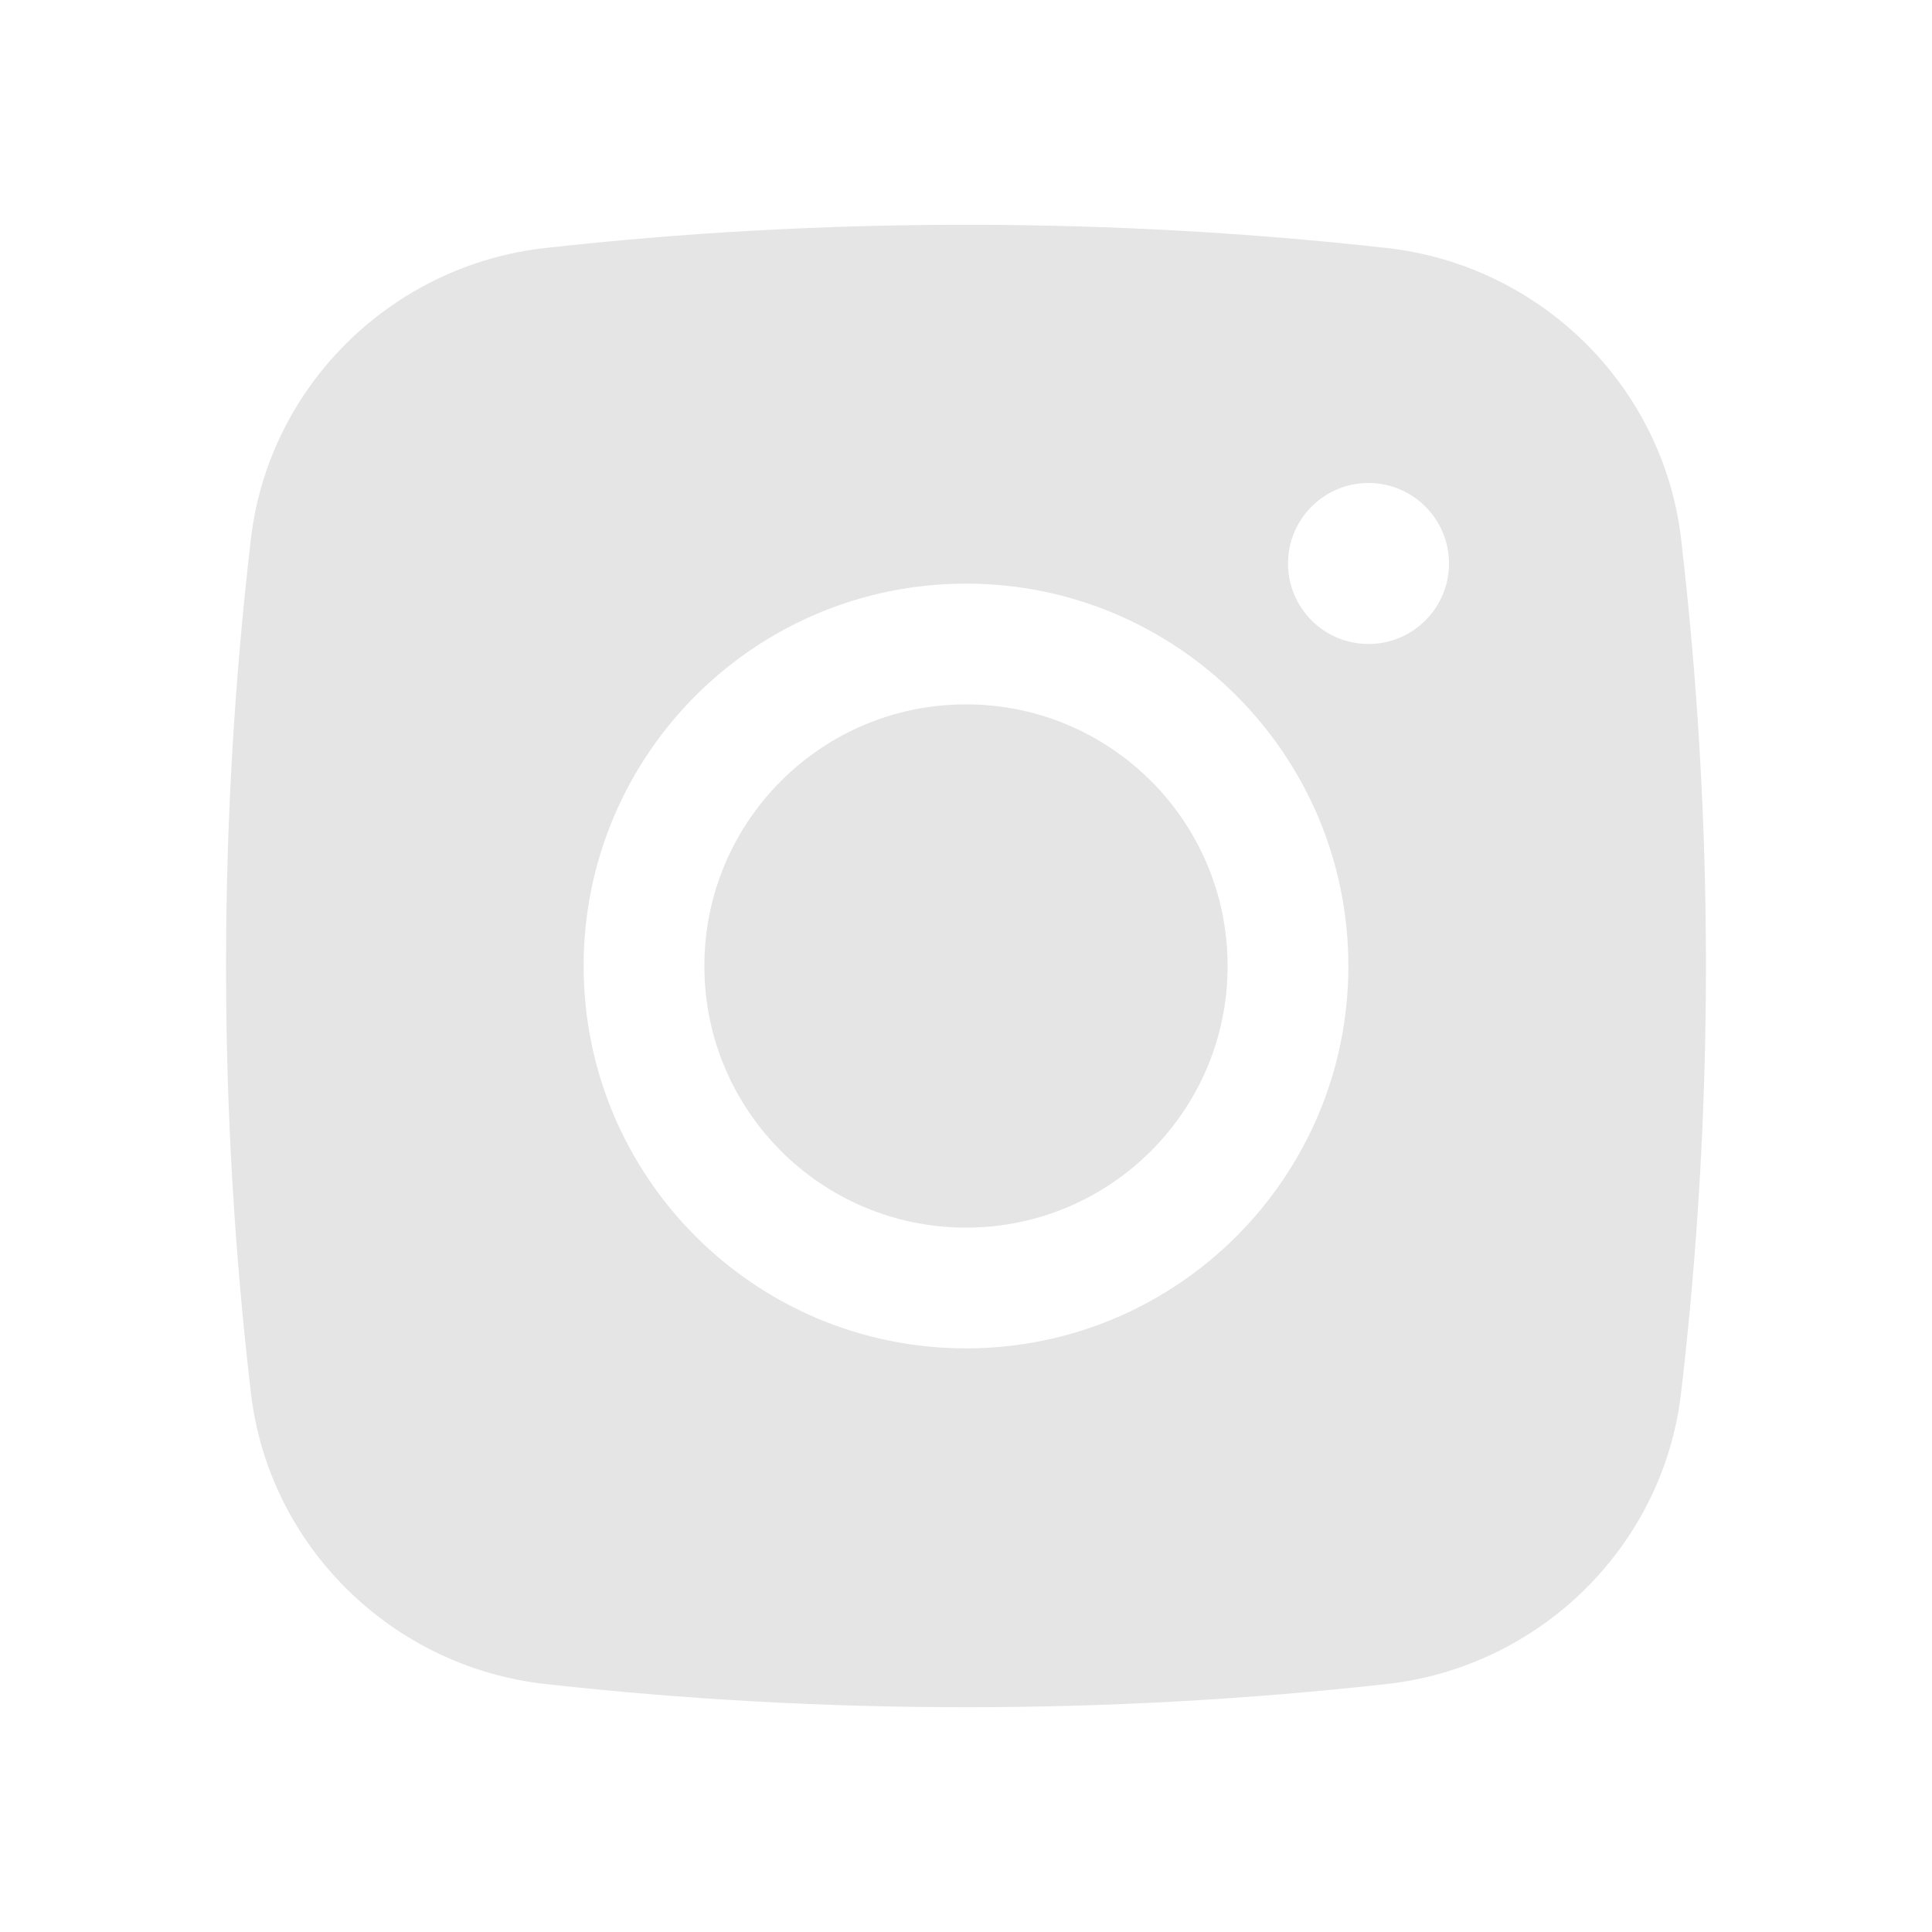
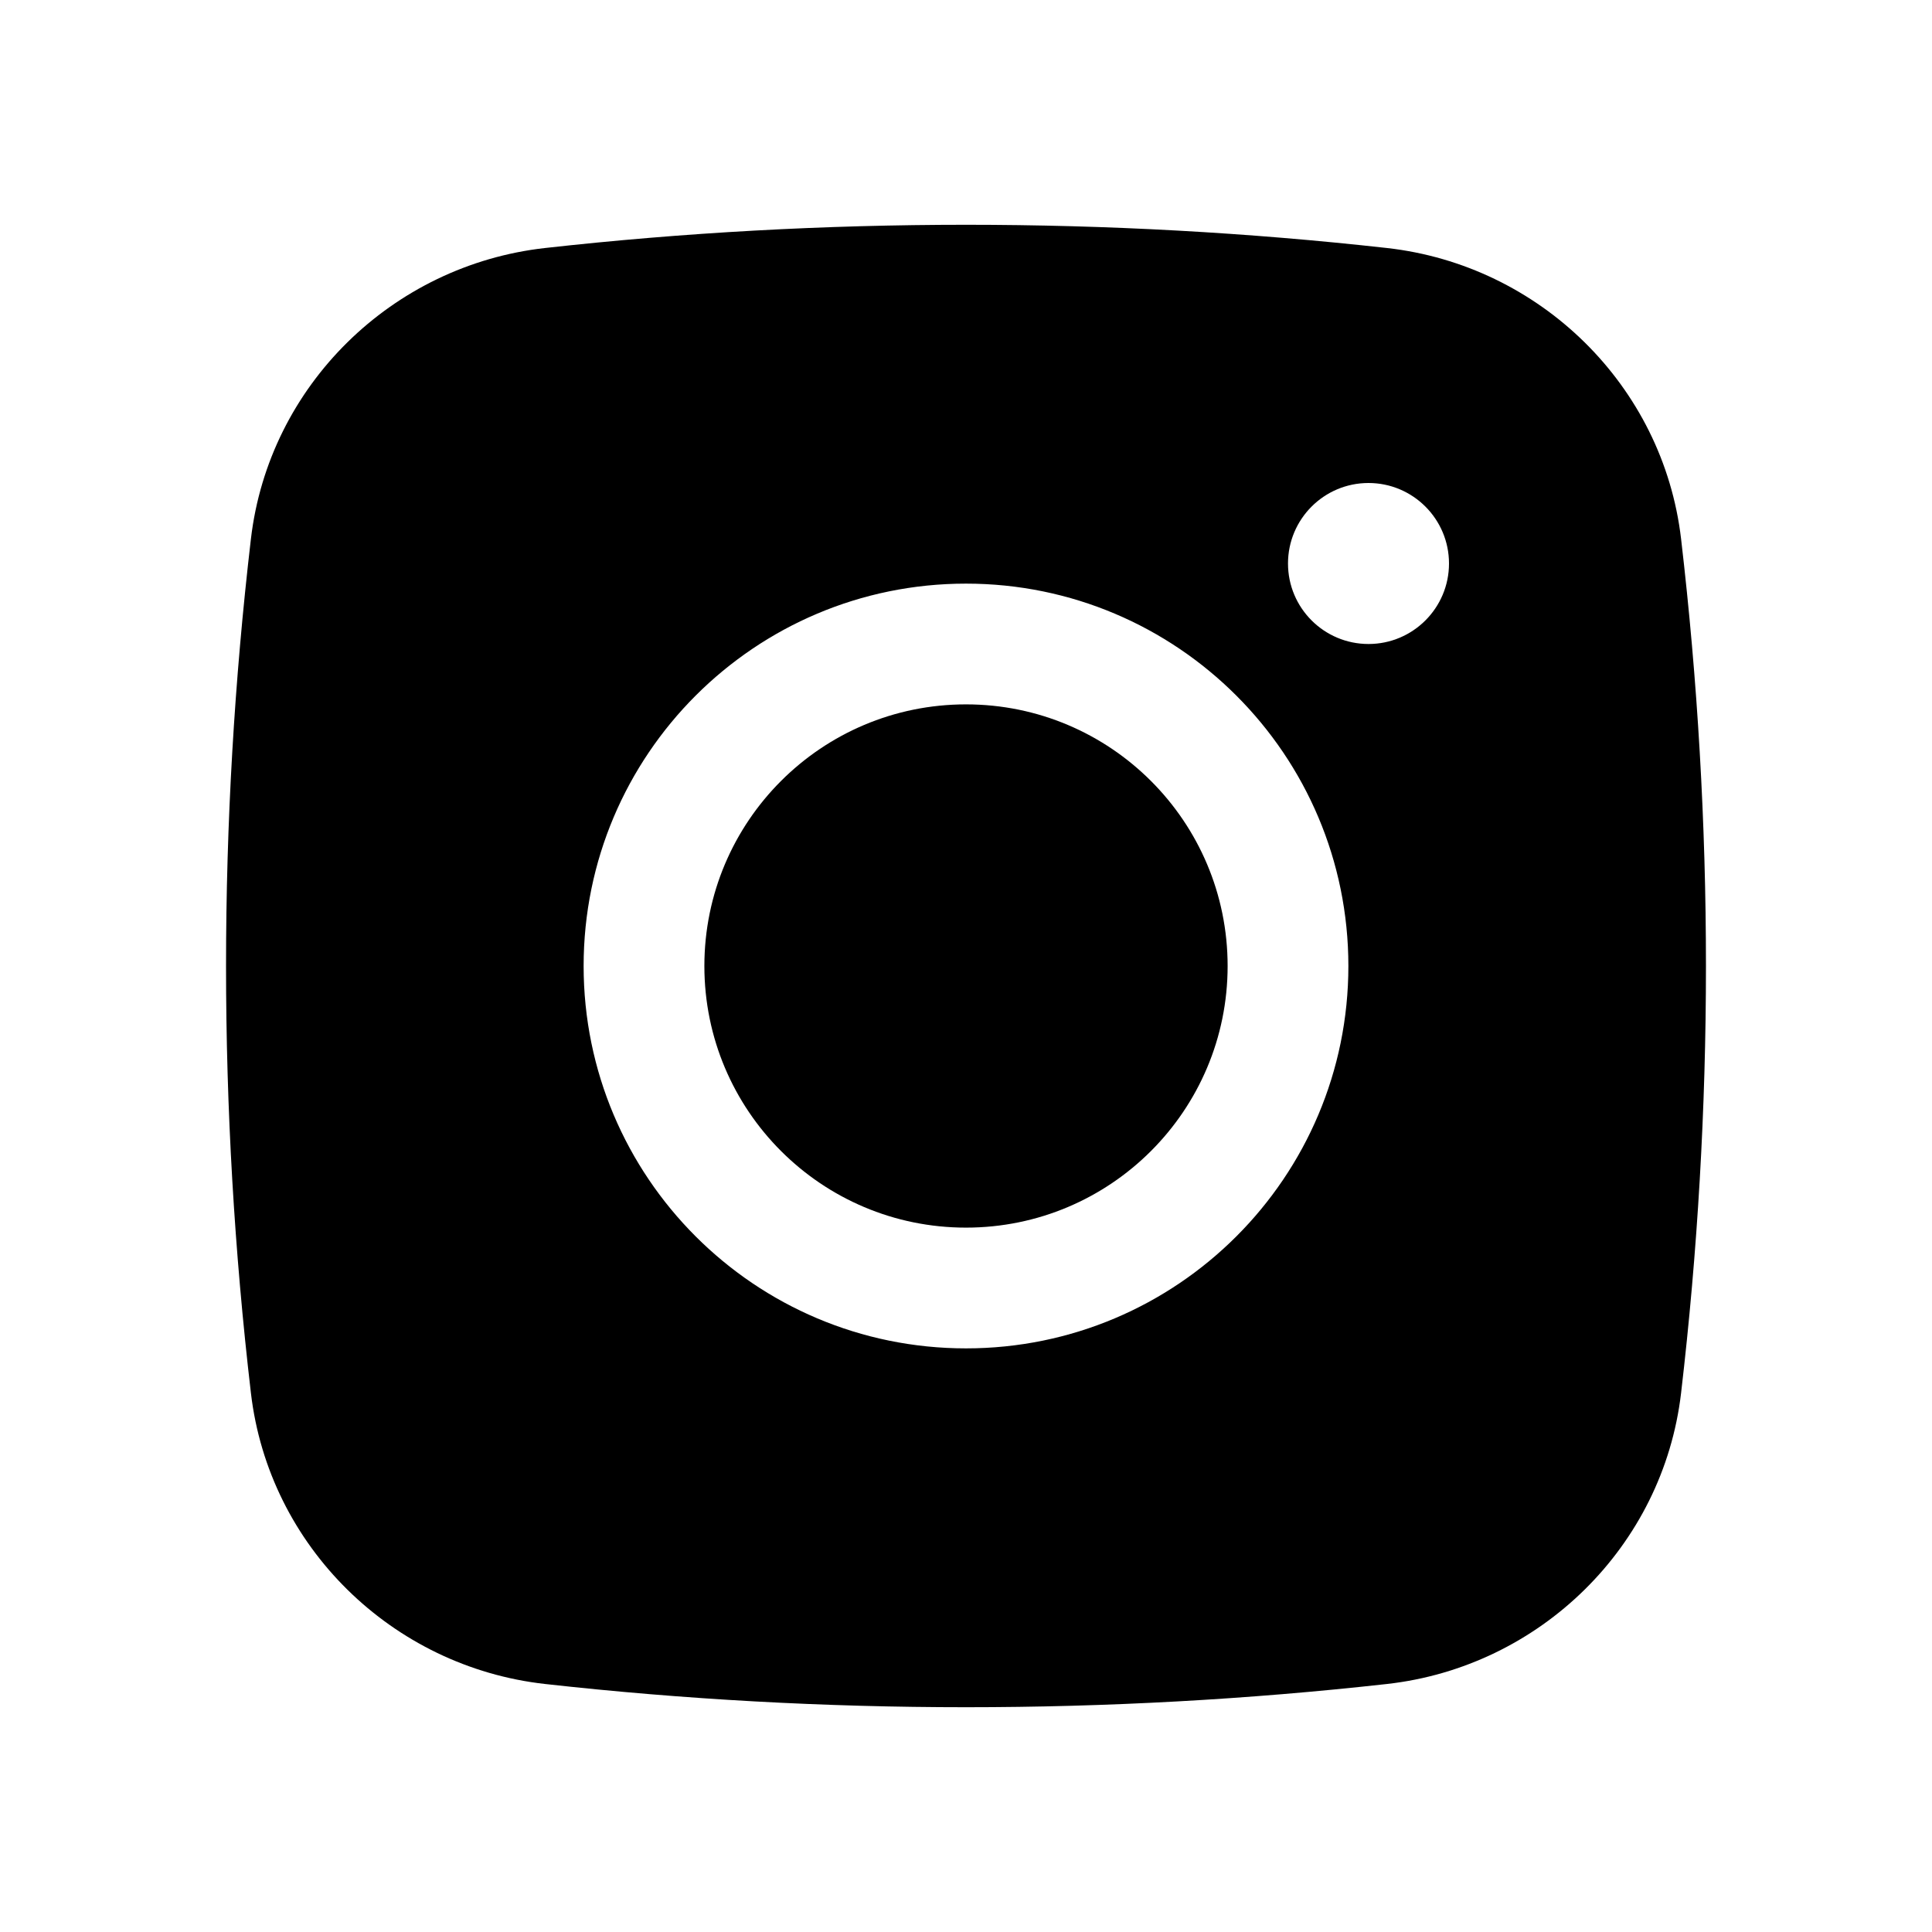
<svg xmlns="http://www.w3.org/2000/svg" width="24" height="24" viewBox="0 0 24 24" fill="none">
-   <path d="M12 8.75C10.205 8.75 8.75 10.205 8.75 12C8.75 13.795 10.205 15.25 12 15.25C13.795 15.25 15.25 13.795 15.25 12C15.25 10.205 13.795 8.75 12 8.75Z" fill="#E5E5E5" />
-   <path fill-rule="evenodd" clip-rule="evenodd" d="M6.77 3.081C10.218 2.696 13.782 2.696 17.23 3.081C19.129 3.294 20.66 4.789 20.883 6.694C21.295 10.22 21.295 13.78 20.883 17.305C20.66 19.211 19.129 20.706 17.23 20.919C13.782 21.304 10.218 21.304 6.77 20.919C4.871 20.706 3.34 19.211 3.117 17.305C2.705 13.78 2.705 10.22 3.117 6.694C3.34 4.789 4.871 3.294 6.77 3.081ZM17 6C16.448 6 16 6.448 16 7C16 7.552 16.448 8 17 8C17.552 8 18 7.552 18 7C18 6.448 17.552 6 17 6ZM7.25 12C7.25 9.377 9.377 7.25 12 7.25C14.623 7.25 16.75 9.377 16.75 12C16.75 14.623 14.623 16.75 12 16.75C9.377 16.75 7.25 14.623 7.25 12Z" fill="#E5E5E5" />
+   <path d="M12 8.75C10.205 8.75 8.75 10.205 8.75 12C8.75 13.795 10.205 15.25 12 15.25C13.795 15.25 15.25 13.795 15.25 12C15.25 10.205 13.795 8.75 12 8.75Z" fill="#000" />
+   <path fill-rule="evenodd" clip-rule="evenodd" d="M6.77 3.081C10.218 2.696 13.782 2.696 17.23 3.081C19.129 3.294 20.66 4.789 20.883 6.694C21.295 10.22 21.295 13.78 20.883 17.305C20.66 19.211 19.129 20.706 17.23 20.919C13.782 21.304 10.218 21.304 6.77 20.919C4.871 20.706 3.34 19.211 3.117 17.305C2.705 13.78 2.705 10.22 3.117 6.694C3.34 4.789 4.871 3.294 6.77 3.081ZM17 6C16.448 6 16 6.448 16 7C16 7.552 16.448 8 17 8C17.552 8 18 7.552 18 7C18 6.448 17.552 6 17 6ZM7.25 12C7.25 9.377 9.377 7.25 12 7.25C14.623 7.25 16.75 9.377 16.75 12C16.75 14.623 14.623 16.75 12 16.75C9.377 16.75 7.25 14.623 7.25 12Z" fill="#000" />
</svg>
